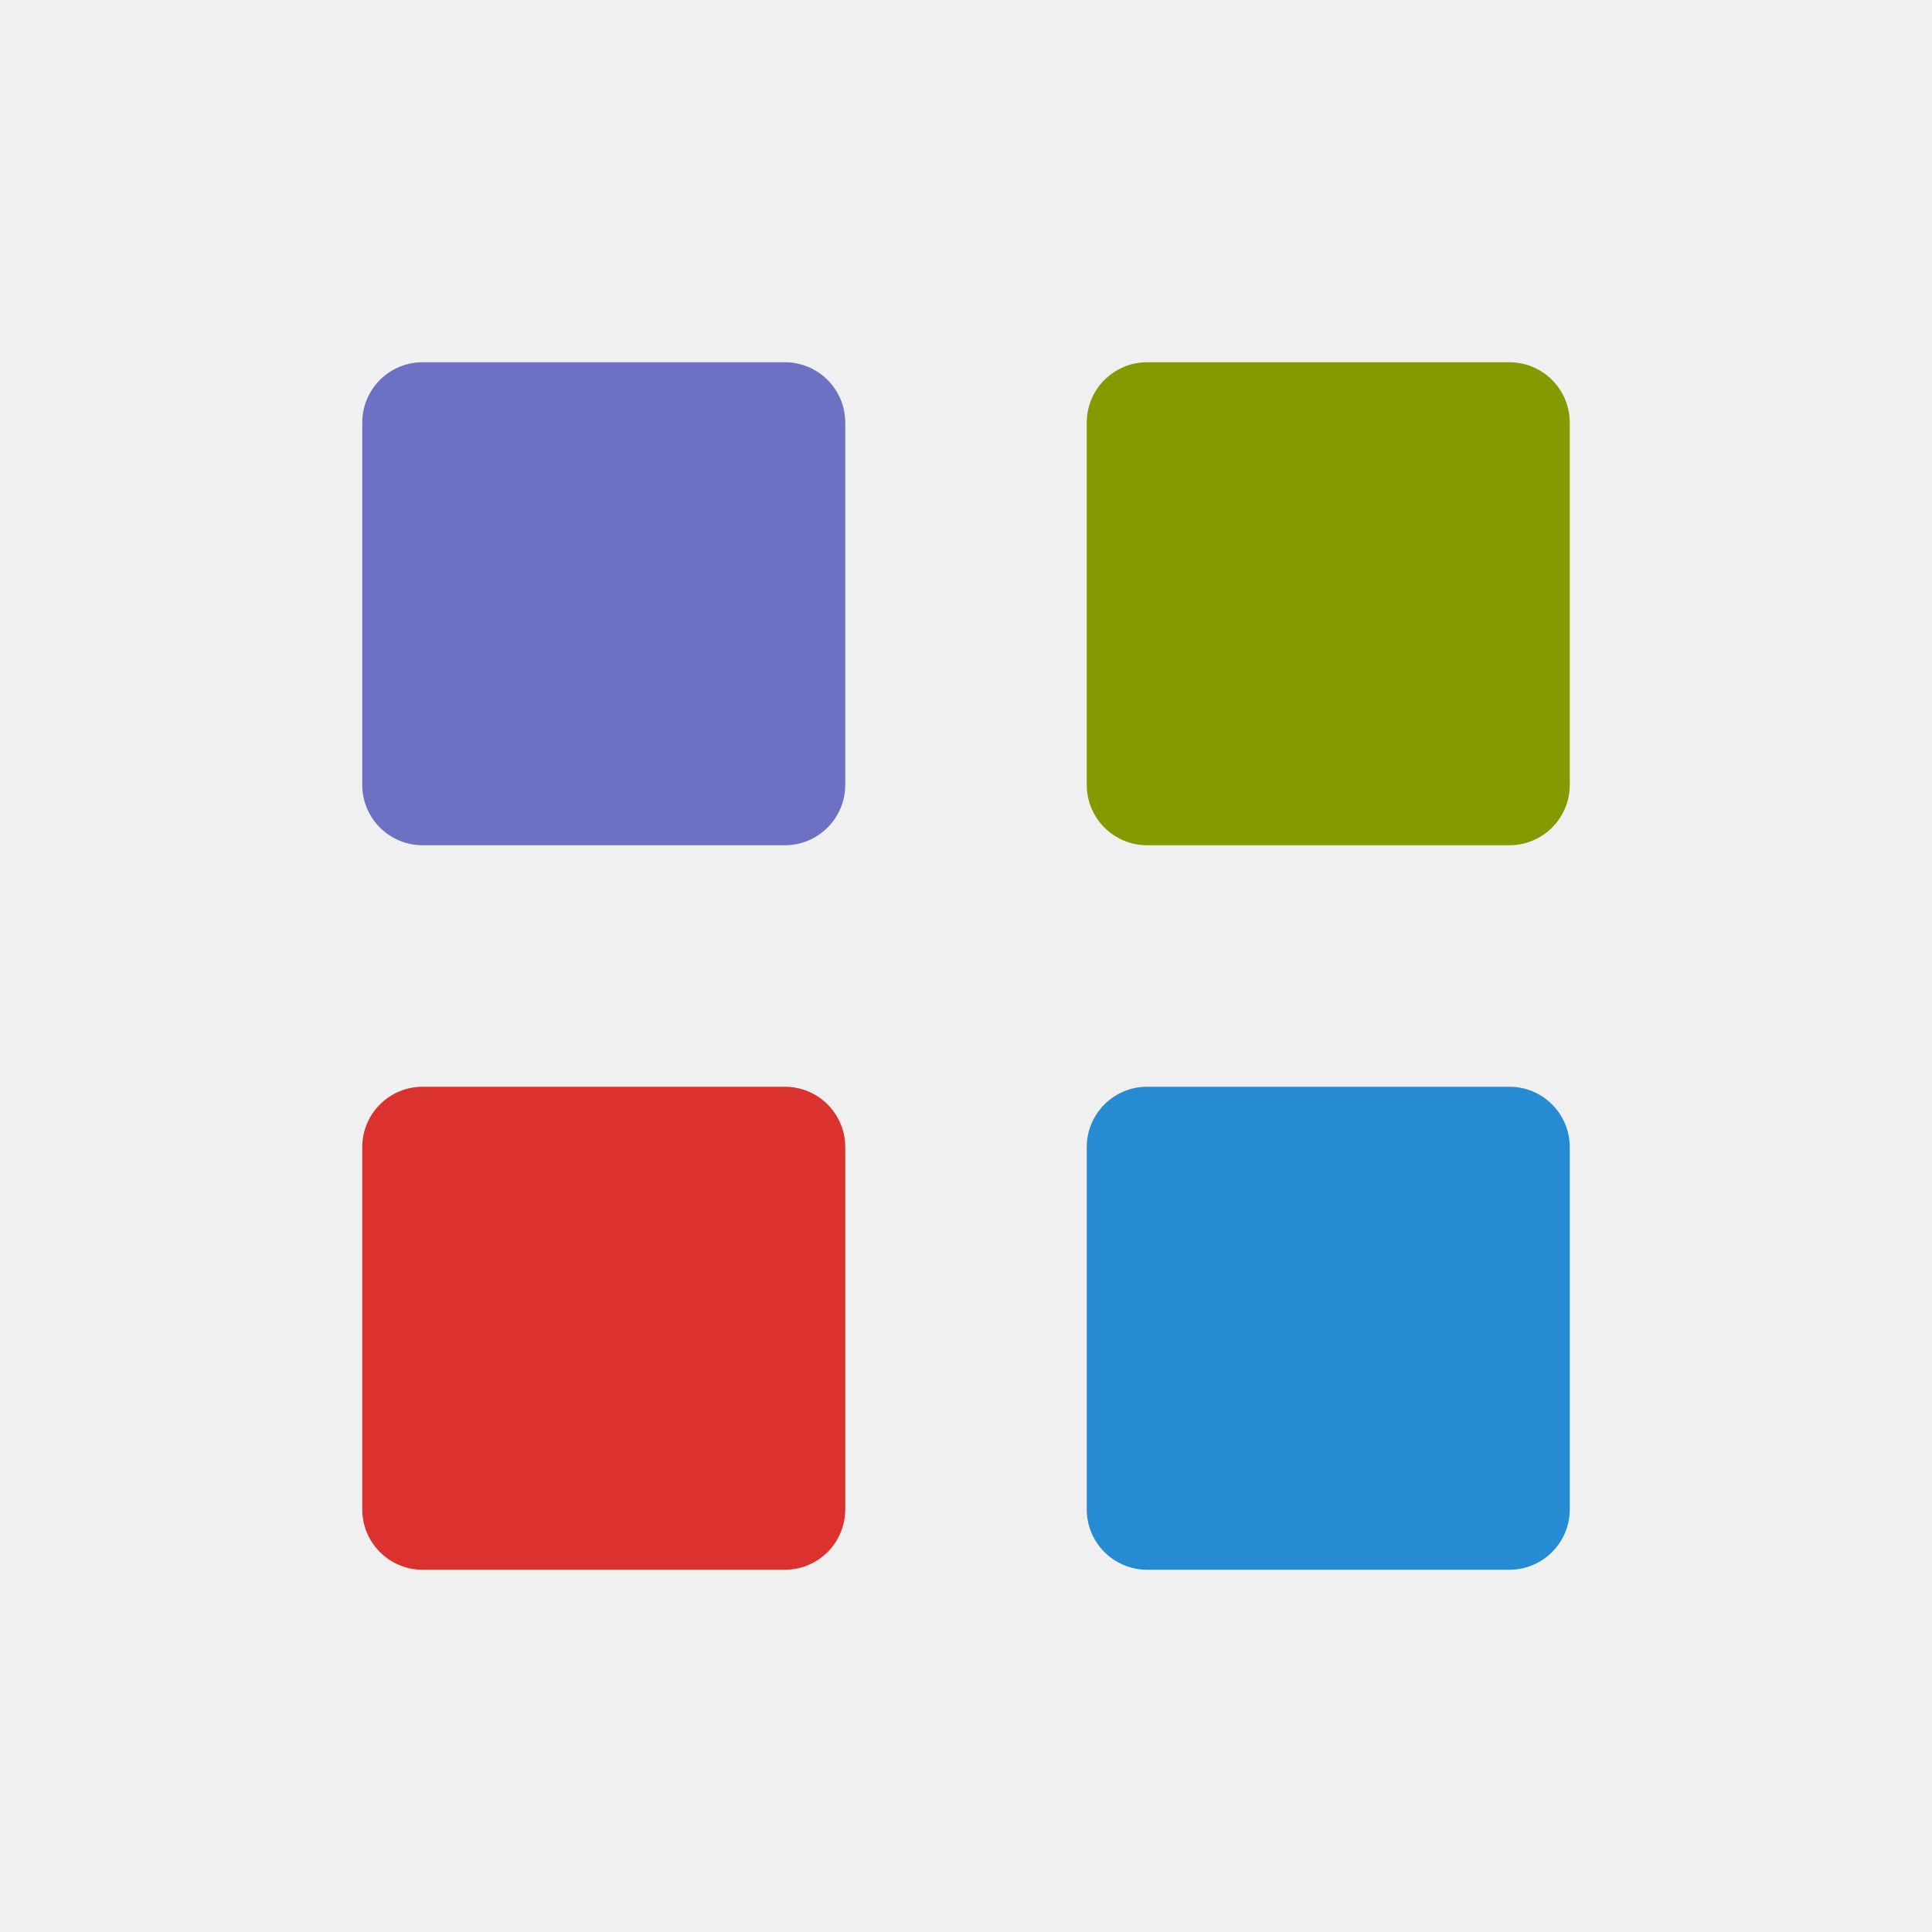
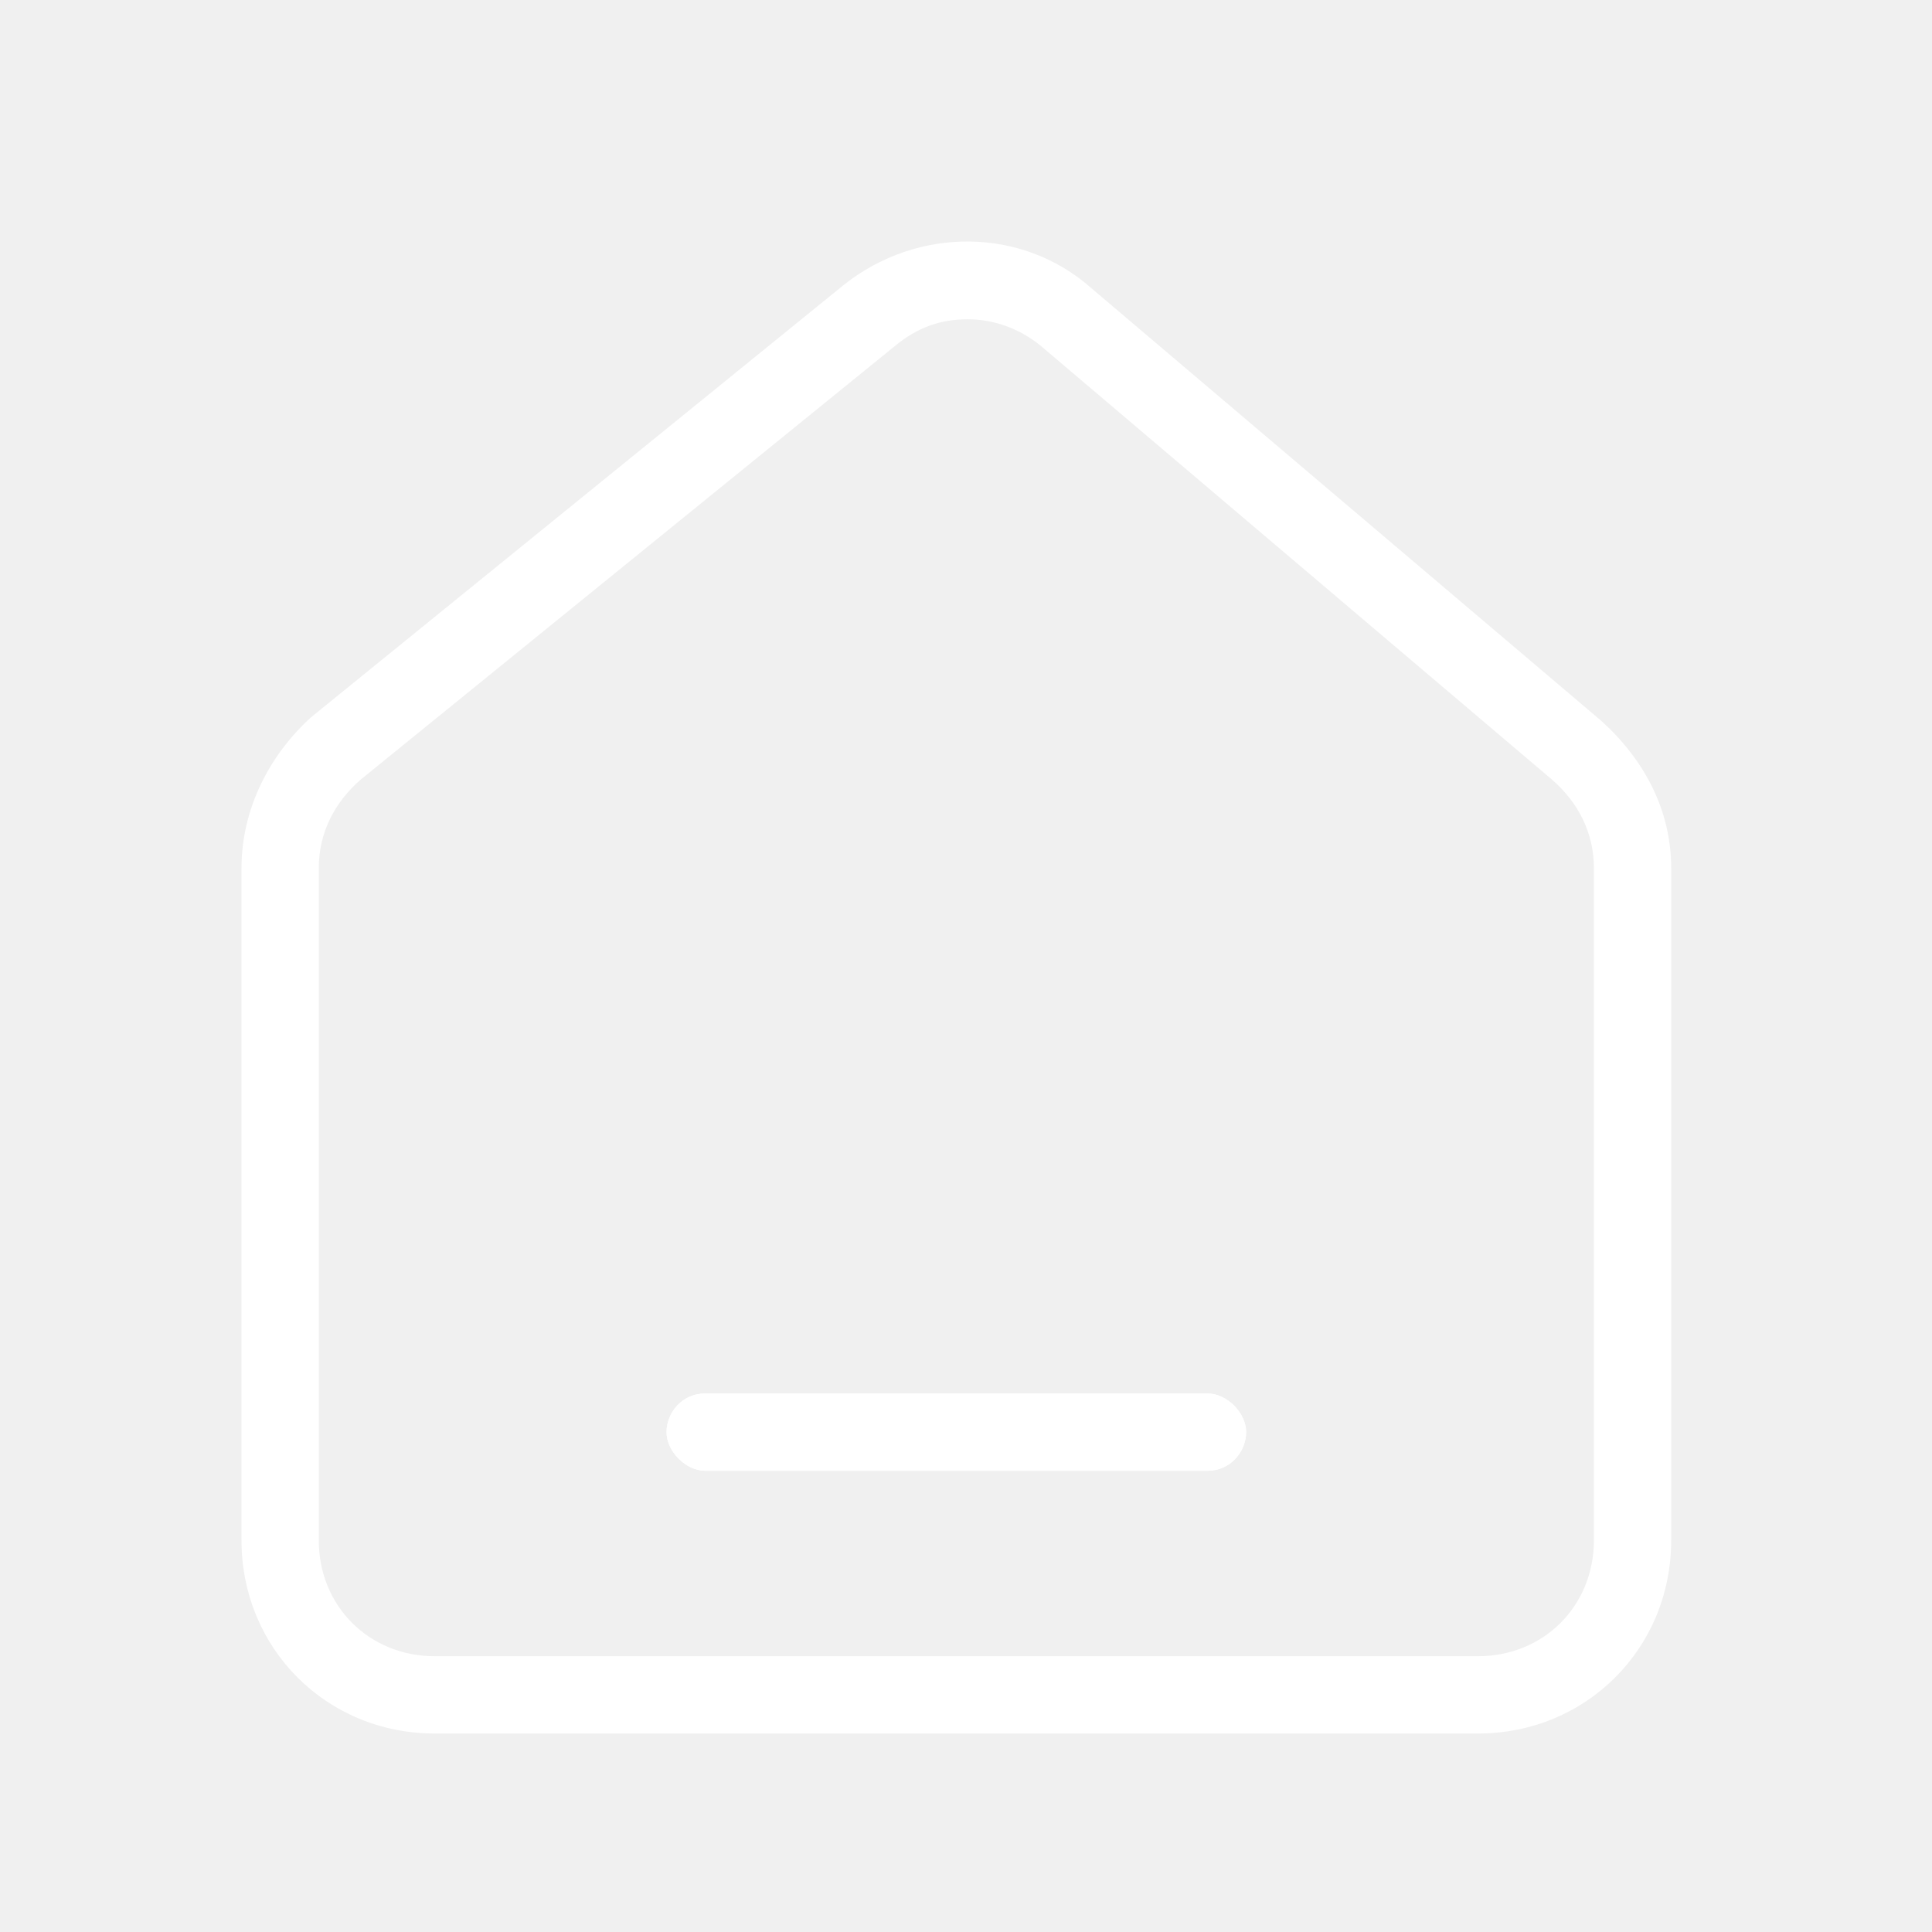
- <svg xmlns="http://www.w3.org/2000/svg" width="64" height="64" viewBox="0 0 64 64" id="svg4160" version="1.1">
-   <rect style="opacity:0.999;fill:#268bd2;fill-opacity:1;stroke:none;stroke-width:4;stroke-linecap:round;stroke-linejoin:round;stop-color:#000000" id="rect838" width="16" height="16" x="36" y="36" ry="2" rx="2" />
-   <rect style="opacity:0.999;fill:#dc322f;fill-opacity:1;stroke:none;stroke-width:4;stroke-linecap:round;stroke-linejoin:round;stop-color:#000000" id="rect840" width="16" height="16" x="12" y="36" ry="2" rx="2" />
-   <rect style="opacity:0.999;fill:#859900;fill-opacity:1;stroke:none;stroke-width:4;stroke-linecap:round;stroke-linejoin:round;stop-color:#000000" id="rect842" width="16" height="16" x="36" y="12" ry="2" rx="2" />
-   <rect style="opacity:0.999;fill:#6c71c4;fill-opacity:1;stroke:none;stroke-width:4;stroke-linecap:round;stroke-linejoin:round;stop-color:#000000" id="rect844" width="16" height="16" x="12" y="12" ry="2" rx="2" />
-   <defs id="defs4162" />
+ <svg xmlns="http://www.w3.org/2000/svg" width="50" height="50" viewBox="0 0 50 50" fill="none">
+   <path d="M38.25 44.863H11.25C8.45 44.863 6.25 42.663 6.25 39.863V22.463C6.25 20.963 6.95 19.563 8.05 18.563L21.85 7.363C23.75 5.863 26.45 5.863 28.25 7.463L41.45 18.663C42.55 19.663 43.25 20.963 43.25 22.463V39.863C43.25 42.663 41.05 44.863 38.25 44.863ZM25.05 8.263C24.35 8.263 23.75 8.463 23.15 8.963L9.35 20.163C8.65 20.763 8.25 21.563 8.25 22.463V39.863C8.25 41.563 9.55 42.863 11.25 42.863H38.25C39.95 42.863 41.25 41.563 41.25 39.863V22.463C41.25 21.563 40.85 20.763 40.15 20.163L26.95 8.963C26.35 8.463 25.65 8.263 25.05 8.263Z" fill="white" />
+   <mask id="path-2-inside-1_7_1529" fill="white">
+     <path d="M31.25 38.063H18.25C17.75 38.063 17.25 37.563 17.25 37.063C17.25 36.563 17.65 36.063 18.25 36.063H31.25C31.75 36.063 32.25 36.563 32.25 37.063C32.25 37.563 31.85 38.063 31.25 38.063Z" />
+   </mask>
+   <path d="M31.25 38.063H18.25C17.75 38.063 17.25 37.563 17.25 37.063C17.25 36.563 17.65 36.063 18.25 36.063H31.25C31.75 36.063 32.25 36.563 32.25 37.063C32.25 37.563 31.85 38.063 31.25 38.063Z" fill="white" />
+   <path d="M31.25 36.063H18.25V40.063H31.25V36.063ZM18.25 36.063C18.651 36.063 18.884 36.243 18.977 36.336C19.07 36.429 19.25 36.662 19.25 37.063H15.25C15.25 37.963 15.68 38.696 16.148 39.164C16.616 39.633 17.349 40.063 18.25 40.063V36.063ZM19.25 37.063C19.25 37.334 19.148 37.568 18.987 37.74C18.808 37.932 18.538 38.063 18.25 38.063V34.063C16.418 34.063 15.25 35.59 15.25 37.063H19.25ZM18.25 38.063H31.25V34.063H18.25V38.063ZM31.25 38.063C30.849 38.063 30.616 37.883 30.523 37.789C30.43 37.696 30.25 37.463 30.25 37.063H34.25C34.25 36.162 33.82 35.429 33.352 34.961C32.883 34.493 32.151 34.063 31.25 34.063V38.063ZM30.25 37.063C30.25 36.792 30.352 36.558 30.513 36.386C30.692 36.193 30.962 36.063 31.25 36.063V40.063C33.082 40.063 34.25 38.535 34.25 37.063H30.25Z" fill="white" mask="url(#path-2-inside-1_7_1529)" />
</svg>
